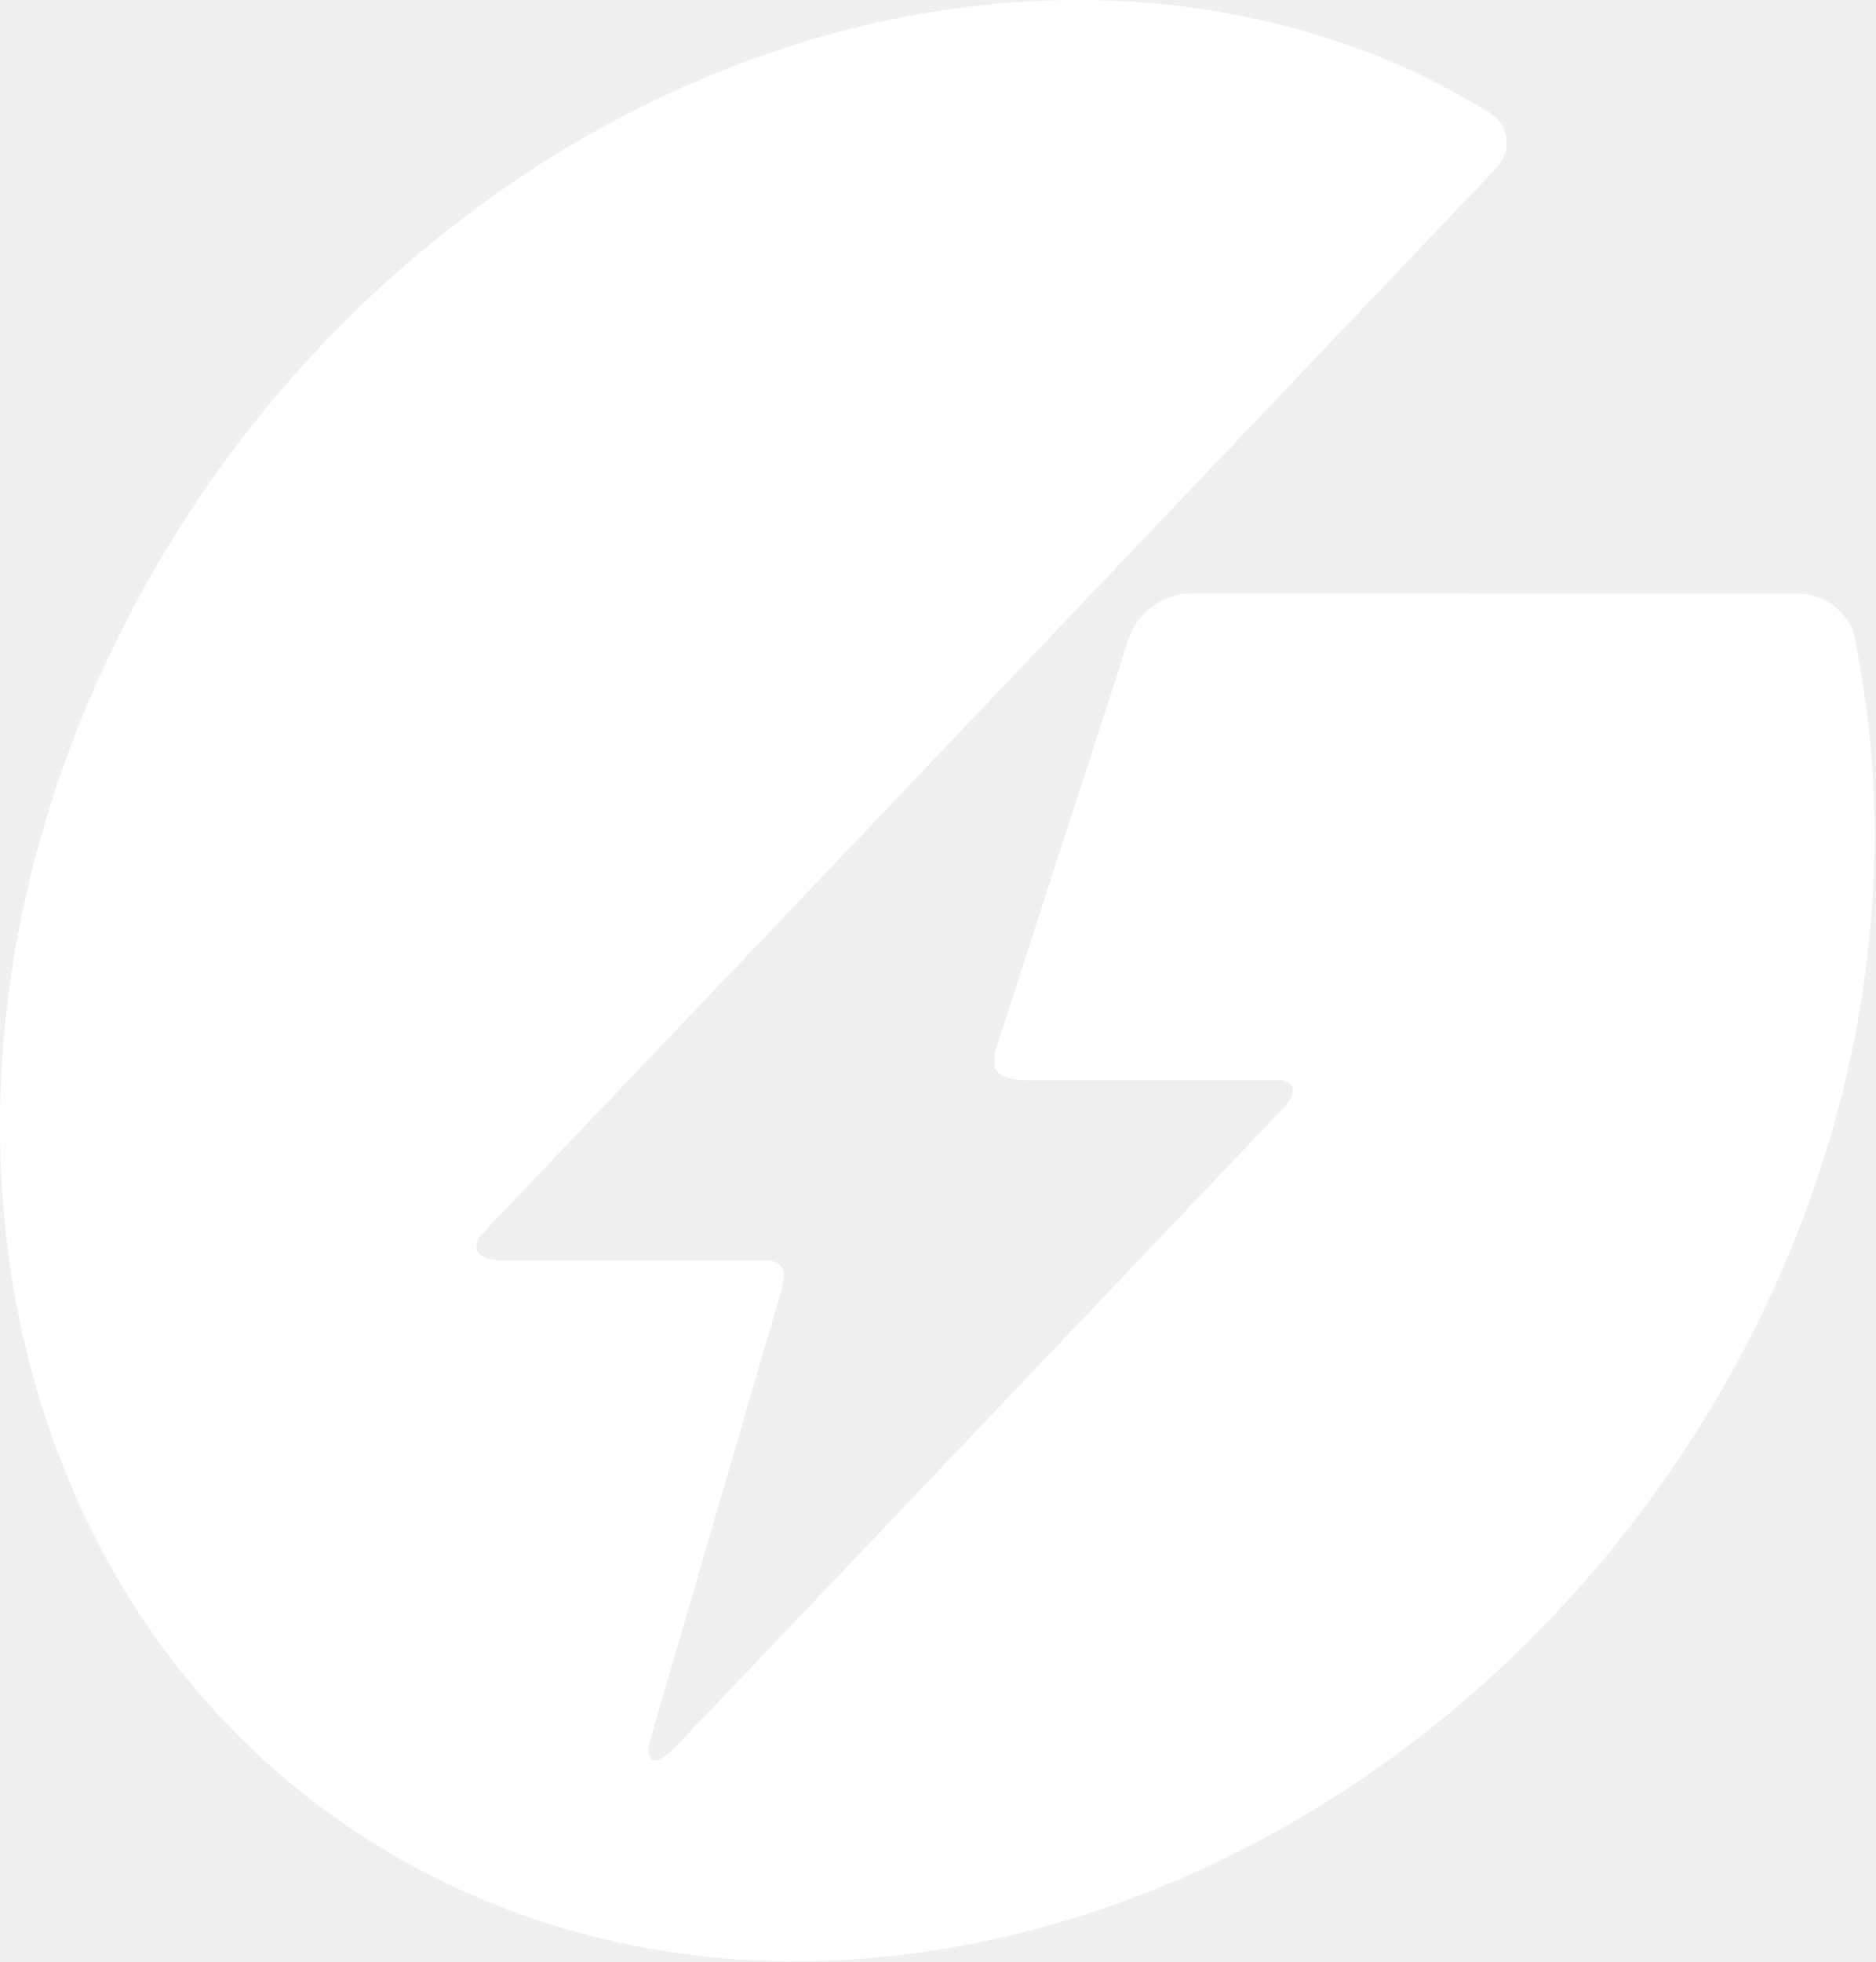
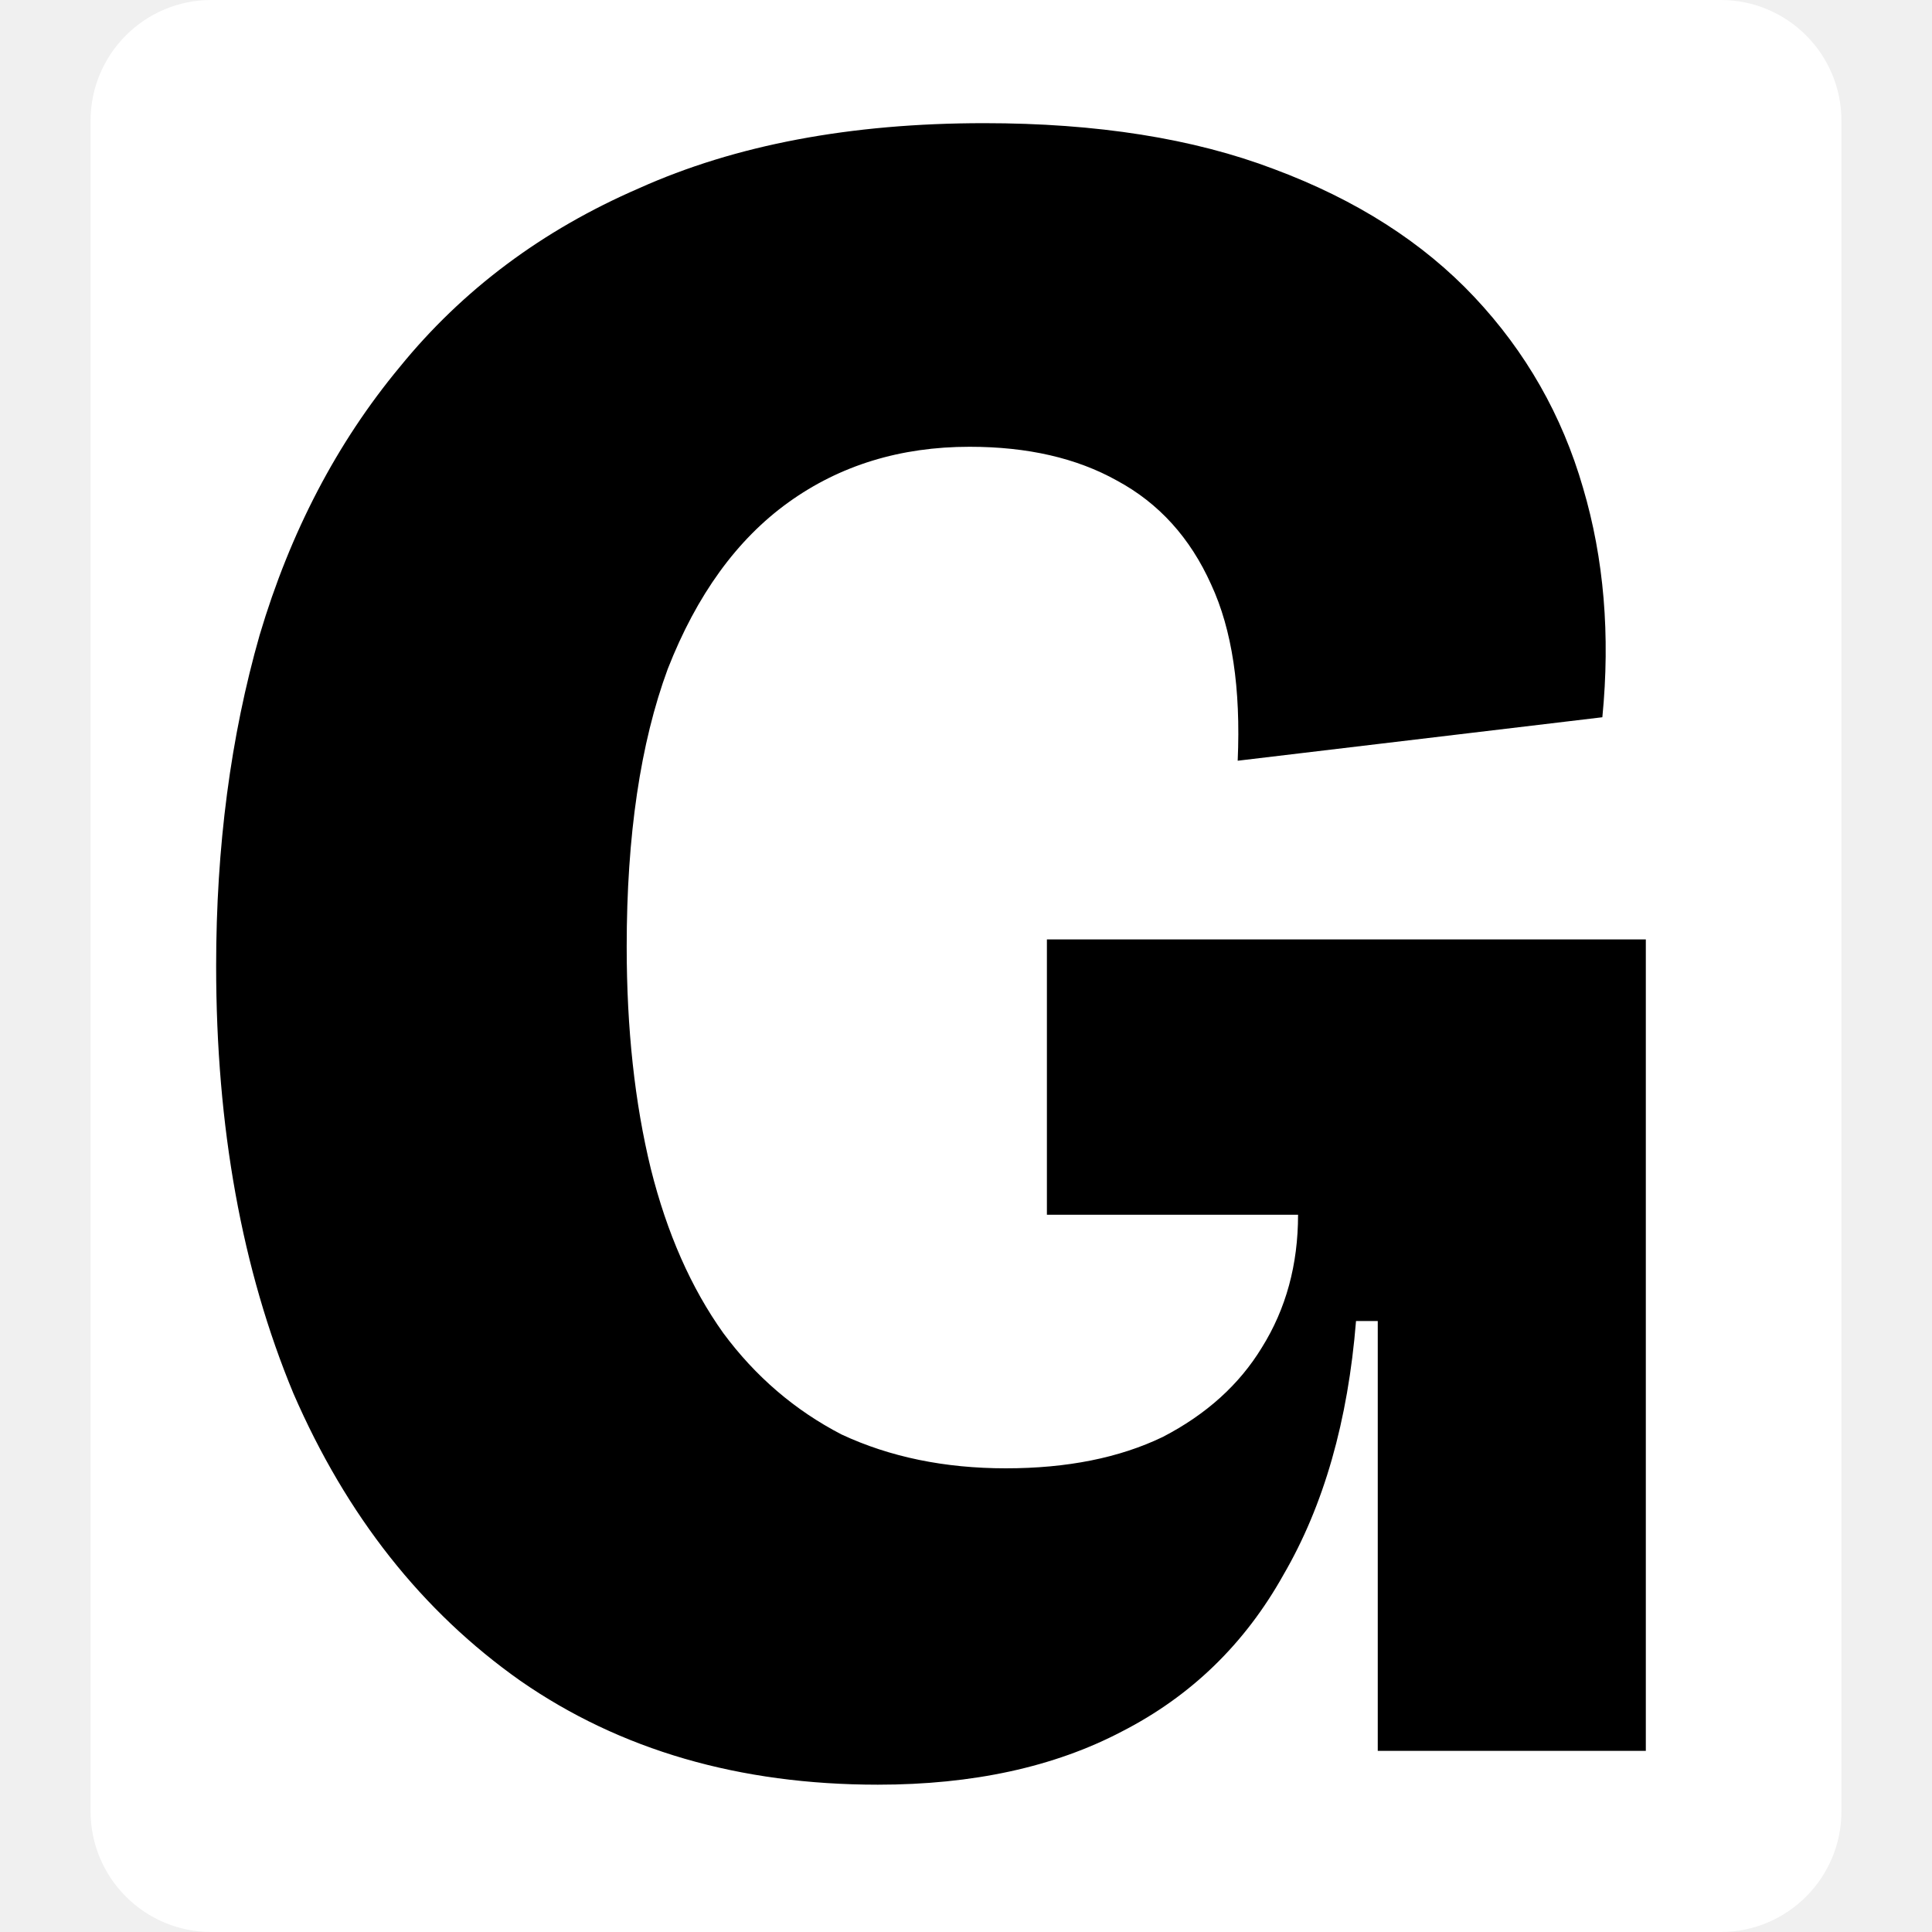
- <svg xmlns="http://www.w3.org/2000/svg" width="349" height="365" viewBox="0 0 349 365" fill="none">
-   <path d="M346.396 125.679C346.193 124.459 345.986 123.24 345.755 122.028C345.017 118.123 345.017 118.123 345.017 118.123C343.98 113.895 339.304 110.436 334.628 110.435L221.265 110.425C216.587 110.424 211.581 114.065 210.14 118.514L186.054 192.873C185.343 195.069 184.408 197.774 185.441 199.236C186.502 200.735 189.57 200.963 191.939 200.963H238.093C238.093 200.963 240.249 200.945 240.536 202.442C240.843 204.031 239.19 205.743 239.19 205.743L157.833 291.25C154.987 294.242 150.017 299.46 146.792 302.845L125.923 324.742C125.923 324.742 125.497 325.221 124.999 325.68C124.712 325.946 124.436 326.178 124.173 326.383C121.278 328.632 119.909 327.374 121.11 323.26L131.729 286.87C133.04 282.381 135.182 275.033 136.493 270.544L142.575 249.702C143.595 246.206 144.753 242.242 145.481 239.743C145.688 239.033 146.17 236.844 145.442 235.737C144.751 234.686 143.587 234.487 142.28 234.487C140.864 234.487 139.196 234.487 137.442 234.487H93.484C88.806 234.487 87.236 232.119 89.994 229.225C92.752 226.331 97.648 221.193 100.875 217.807L135.051 181.949C138.278 178.563 143.246 173.345 146.094 170.352C148.942 167.359 153.91 162.139 157.133 158.75L162.904 152.684C166.129 149.295 171.404 143.75 174.627 140.362L186.471 127.916C189.694 124.527 194.758 119.205 197.721 116.089C200.686 112.974 203.889 109.608 204.838 108.609C205.787 107.611 209.201 104.022 212.426 100.633L278.317 31.381C281.542 27.992 280.911 23.228 276.919 20.793C276.919 20.793 267.599 15.112 258.755 11.419C235.769 1.819 210.816 -1.597 185.61 0.678C178.503 1.32 171.393 2.411 164.321 3.942C145.237 8.076 126.546 15.354 108.954 25.442C97.97 31.738 87.46 39.113 77.583 47.457C54.319 67.107 34.796 91.943 20.925 120.702C14.034 134.988 8.952 149.42 5.515 163.704C-1.69 193.646 -1.631 223.046 4.5 249.499C8.576 267.102 15.359 283.516 24.559 298.092C25.12 298.982 25.694 299.867 26.274 300.743C31.225 308.225 36.848 315.217 43.1 321.638C52.637 331.432 63.692 339.937 76.207 346.811C82.447 350.24 88.852 353.149 95.373 355.575C99.078 356.951 102.824 358.176 106.605 359.24C113.087 361.068 119.679 362.438 126.337 363.378C184.333 371.547 251.78 346.032 298.382 290.078C307.3 279.37 315.068 268.043 321.671 256.283C330.341 240.845 336.993 224.657 341.544 208.154C345.339 194.392 347.665 180.431 348.483 166.541C349.298 152.728 348.617 139.014 346.396 125.679Z" fill="#FFFFFF" />
+ <svg xmlns="http://www.w3.org/2000/svg" width="512" height="512" viewBox="-1.5 8 32 32" fill="none">
+   <rect y="8" width="29" height="32" rx="2" fill="#FFFFFF" />
+   <path d="M13.04 37.56C10.747 37.56 8.773 36.987 7.12 35.84C5.493 34.693 4.24 33.107 3.36 31.08C2.507 29.027 2.08 26.667 2.08 24C2.08 22.027 2.32 20.2 2.8 18.52C3.307 16.813 4.08 15.333 5.12 14.08C6.16 12.8 7.48 11.813 9.08 11.12C10.68 10.4 12.587 10.04 14.8 10.04C16.667 10.04 18.267 10.293 19.6 10.8C20.96 11.307 22.067 12.013 22.92 12.92C23.773 13.827 24.373 14.88 24.72 16.08C25.067 17.253 25.173 18.52 25.04 19.88L19 20.6C19.053 19.4 18.907 18.427 18.56 17.68C18.213 16.907 17.693 16.333 17 15.96C16.333 15.587 15.52 15.4 14.56 15.4C13.413 15.4 12.413 15.707 11.56 16.32C10.707 16.933 10.04 17.853 9.56 19.08C9.107 20.307 8.88 21.84 8.88 23.68C8.88 25.04 9.013 26.267 9.28 27.36C9.547 28.427 9.947 29.333 10.48 30.08C11.013 30.8 11.667 31.36 12.44 31.76C13.24 32.133 14.147 32.32 15.16 32.32C16.173 32.32 17.04 32.147 17.76 31.8C18.48 31.427 19.027 30.933 19.4 30.32C19.8 29.68 20 28.947 20 28.12H15.84V23.56H25.76V28.52V37H21.32V29.88H20.96C20.827 31.533 20.427 32.933 19.76 34.08C19.12 35.227 18.227 36.093 17.08 36.68C15.96 37.267 14.613 37.56 13.04 37.56Z" fill="#000000" />
</svg>
